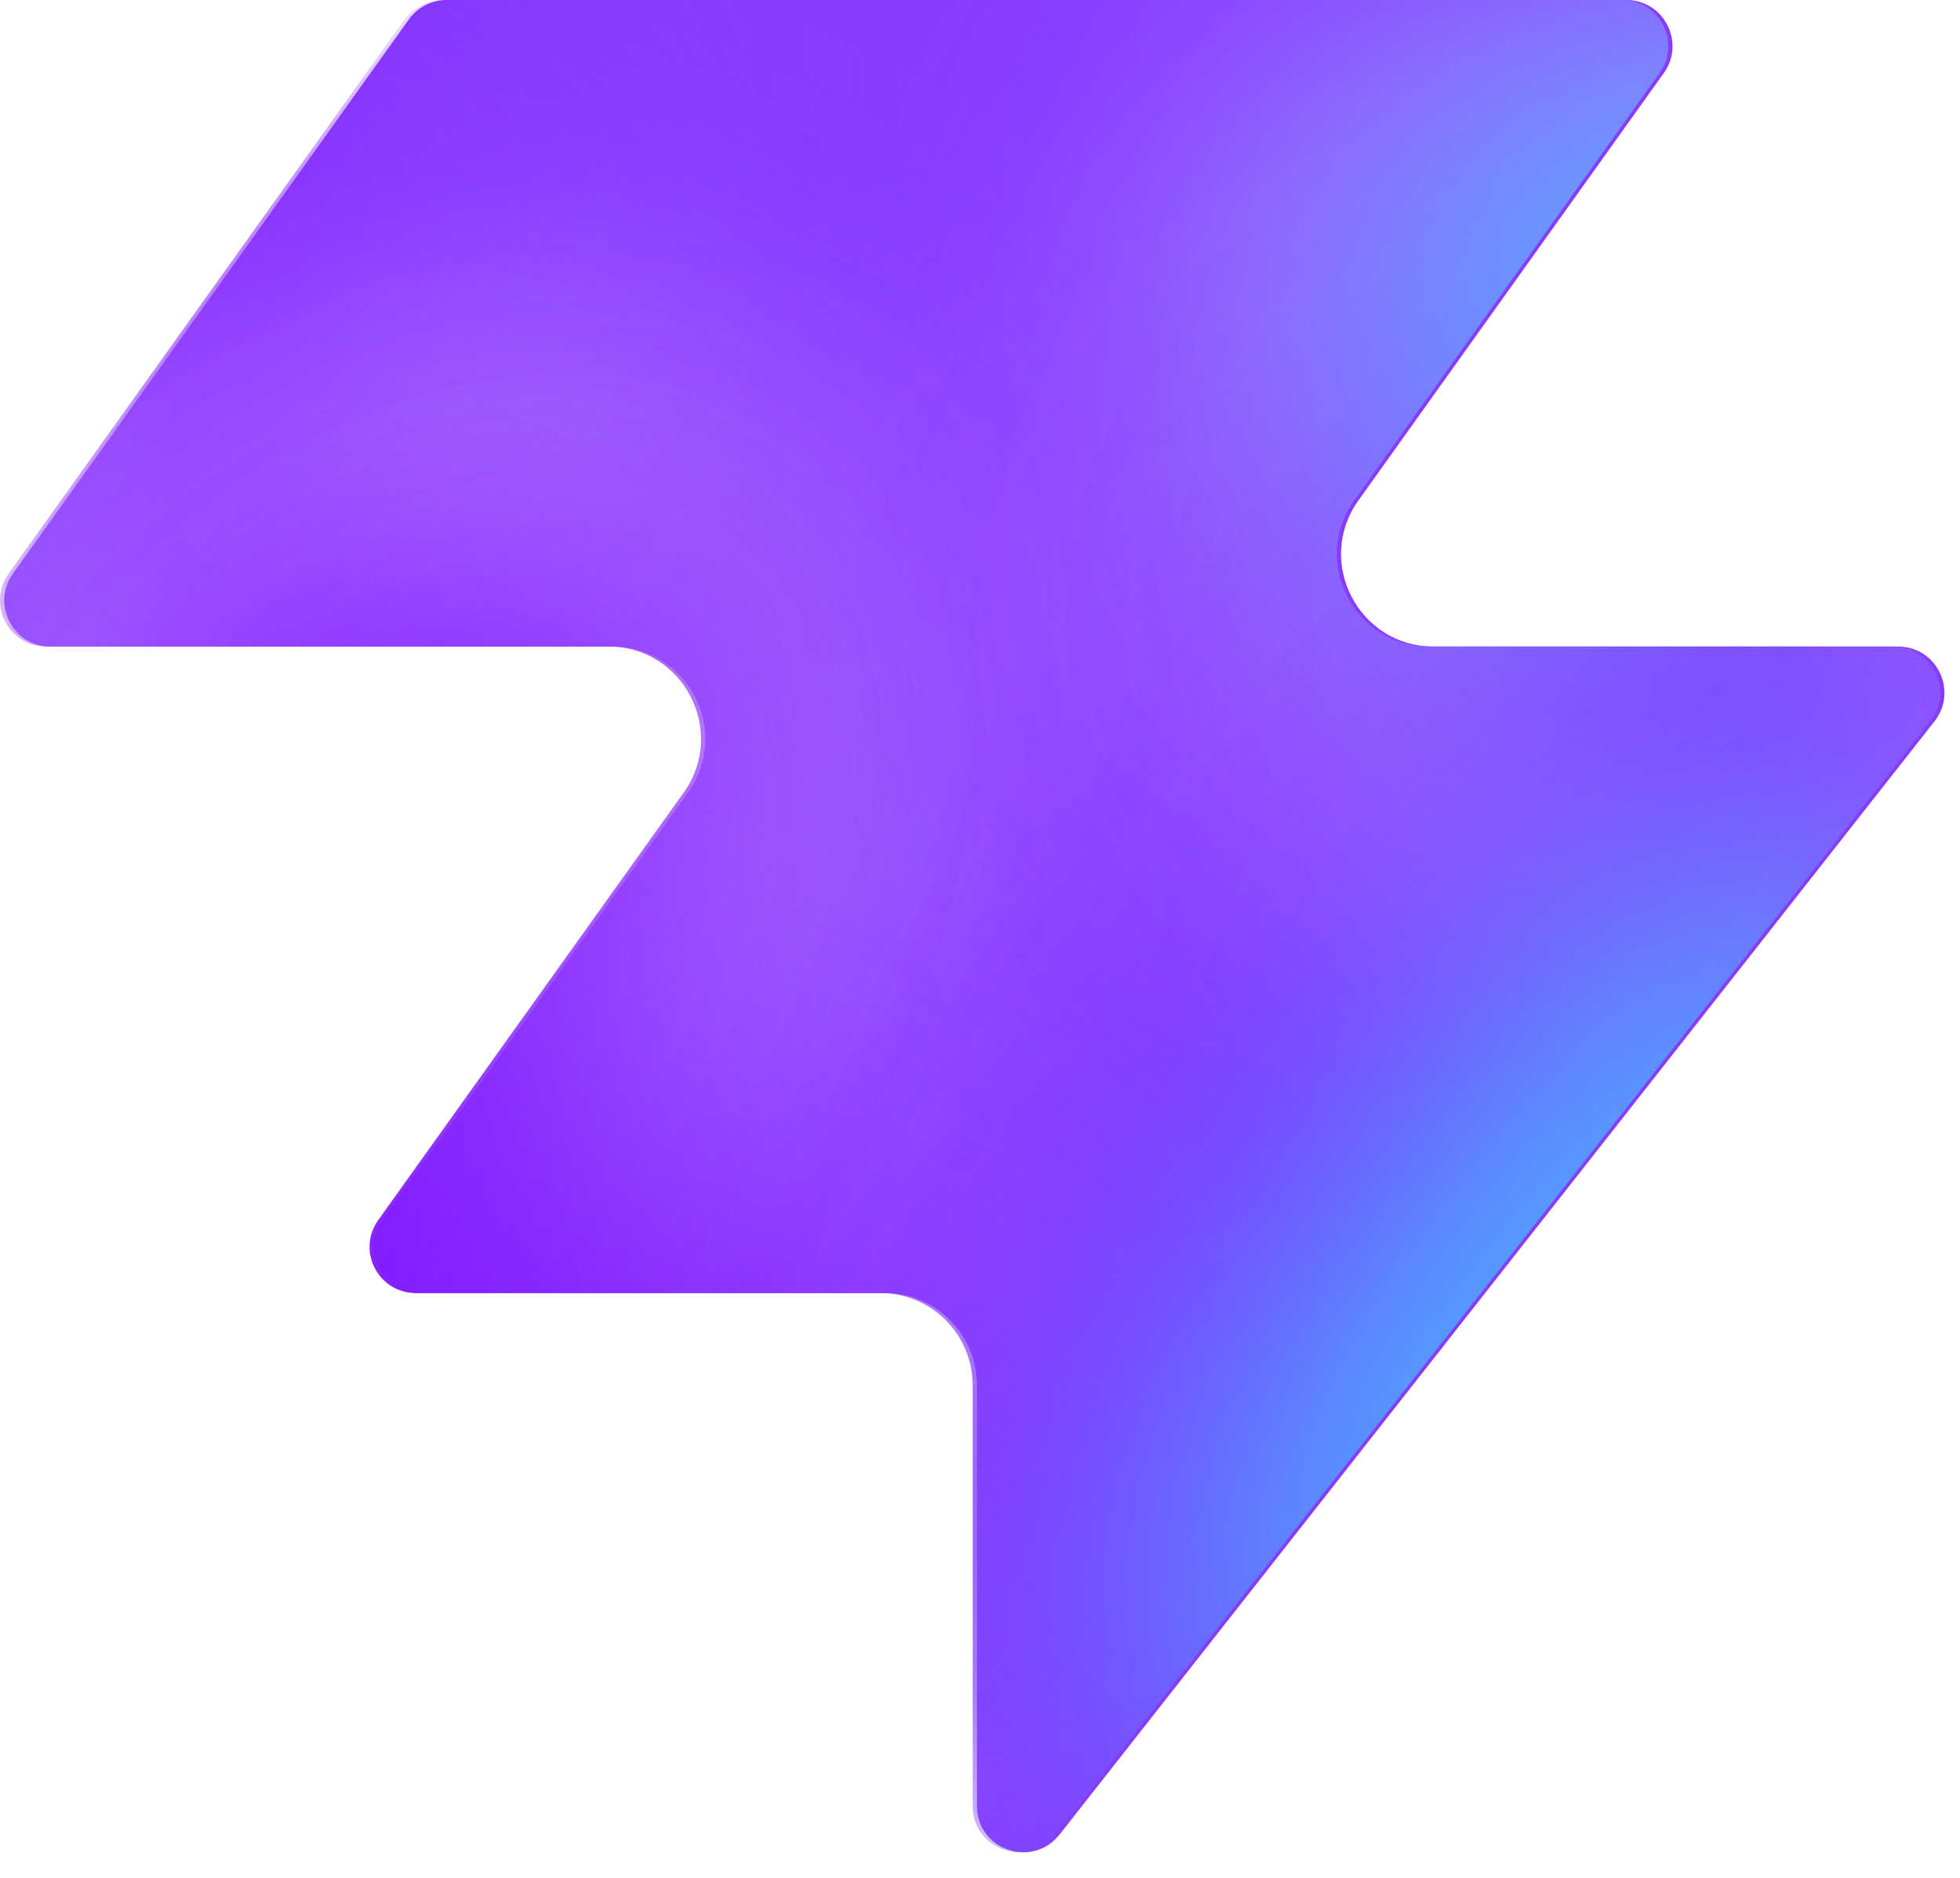
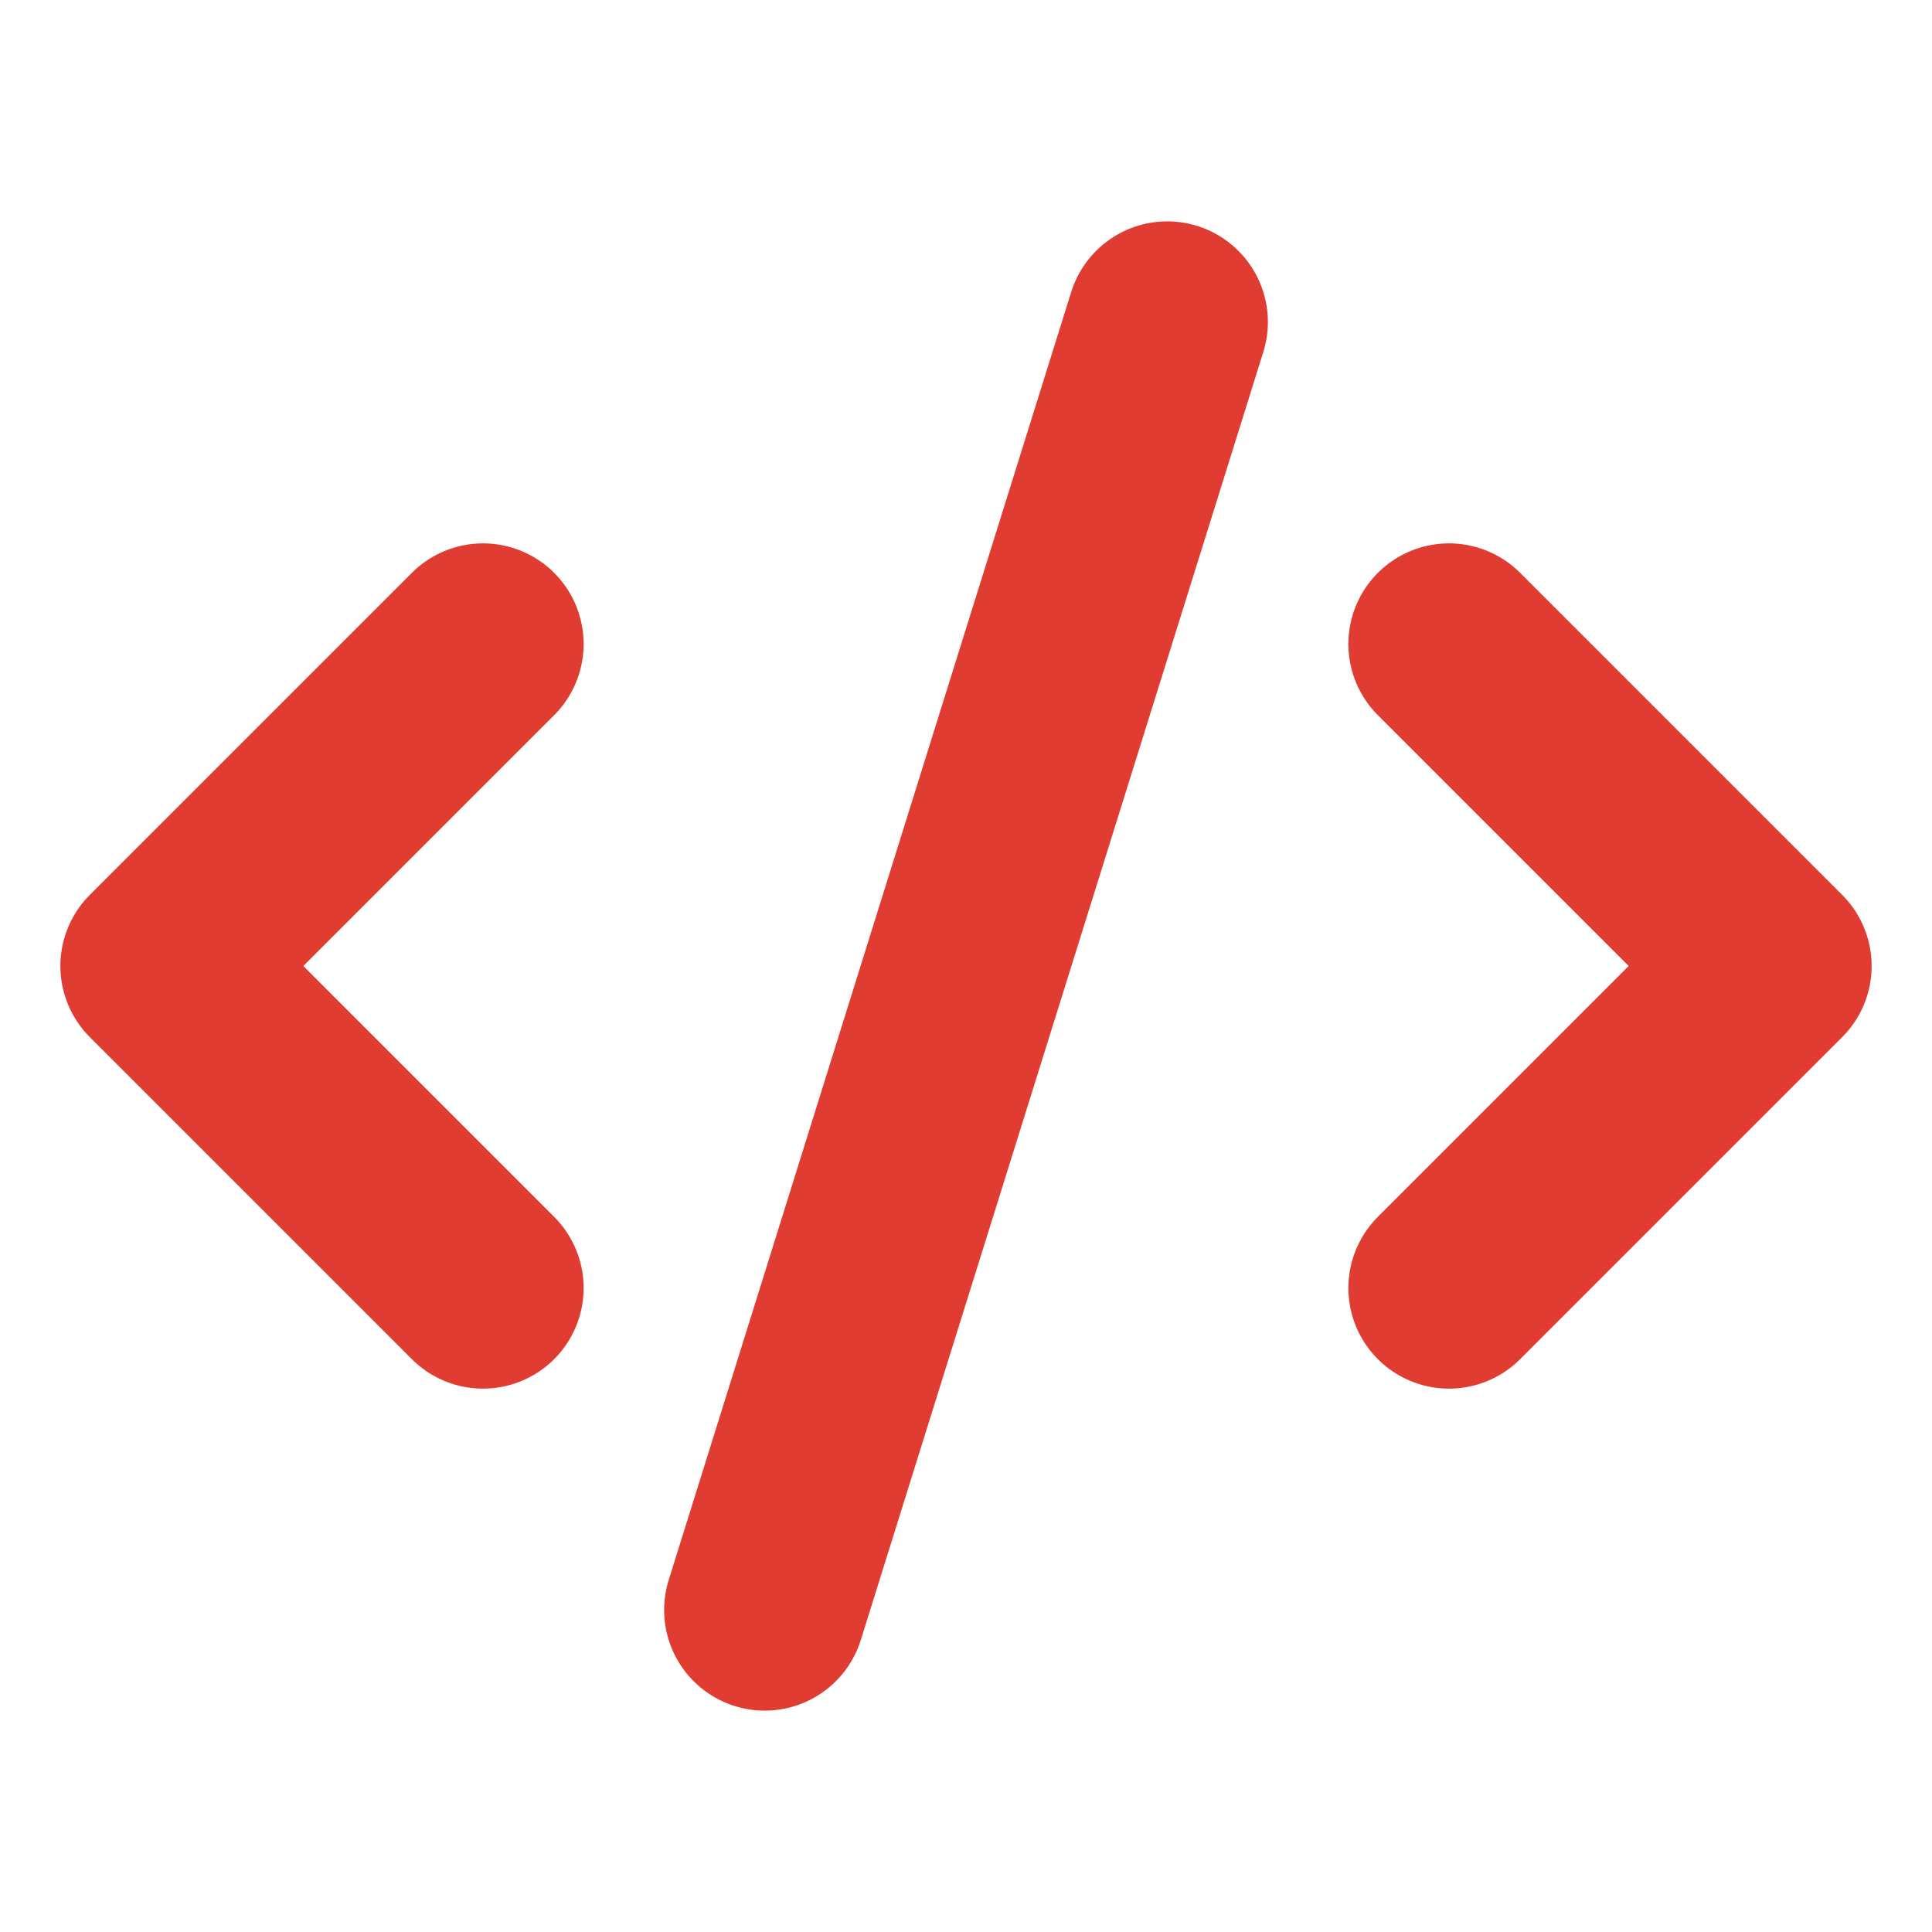
- <svg xmlns="http://www.w3.org/2000/svg" width="48" height="46" fill="none" viewBox="0 0 48 46">
-   <path fill="#863bff" d="M25.946 44.938c-.664.845-2.021.375-2.021-.698V33.937a2.26 2.26 0 0 0-2.262-2.262H10.287c-.92 0-1.456-1.04-.92-1.788l7.48-10.471c1.07-1.497 0-3.578-1.842-3.578H1.237c-.92 0-1.456-1.04-.92-1.788L10.013.474c.214-.297.556-.474.92-.474h28.894c.92 0 1.456 1.04.92 1.788l-7.48 10.471c-1.07 1.498 0 3.579 1.842 3.579h11.377c.943 0 1.473 1.088.89 1.83L25.947 44.94z" style="fill:#863bff;fill:color(display-p3 .525 .23 1);fill-opacity:1" />
-   <mask id="a" width="48" height="46" x="0" y="0" maskUnits="userSpaceOnUse" style="mask-type:alpha">
-     <path fill="#000" d="M25.842 44.938c-.664.844-2.021.375-2.021-.698V33.937a2.26 2.26 0 0 0-2.262-2.262H10.183c-.92 0-1.456-1.04-.92-1.788l7.48-10.471c1.07-1.498 0-3.579-1.842-3.579H1.133c-.92 0-1.456-1.04-.92-1.787L9.91.473c.214-.297.556-.474.92-.474h28.894c.92 0 1.456 1.04.92 1.788l-7.48 10.471c-1.07 1.498 0 3.578 1.842 3.578h11.377c.943 0 1.473 1.088.89 1.832L25.843 44.94z" style="fill:#000;fill-opacity:1" />
-   </mask>
-   <g mask="url(#a)">
-     <g filter="url(#b)">
-       <ellipse cx="5.508" cy="14.704" fill="#ede6ff" rx="5.508" ry="14.704" style="fill:#ede6ff;fill:color(display-p3 .927 .903 1);fill-opacity:1" transform="matrix(.00324 1 1 -.00324 -4.47 31.516)" />
-     </g>
-     <g filter="url(#c)">
-       <ellipse cx="10.399" cy="29.851" fill="#ede6ff" rx="10.399" ry="29.851" style="fill:#ede6ff;fill:color(display-p3 .927 .903 1);fill-opacity:1" transform="matrix(.00324 1 1 -.00324 -39.328 7.883)" />
-     </g>
-     <g filter="url(#d)">
-       <ellipse cx="5.508" cy="30.487" fill="#7e14ff" rx="5.508" ry="30.487" style="fill:#7e14ff;fill:color(display-p3 .492 .077 1);fill-opacity:1" transform="rotate(89.814 -25.913 -14.639)scale(1 -1)" />
-     </g>
-     <g filter="url(#e)">
-       <ellipse cx="5.508" cy="30.599" fill="#7e14ff" rx="5.508" ry="30.599" style="fill:#7e14ff;fill:color(display-p3 .492 .077 1);fill-opacity:1" transform="rotate(89.814 -32.644 -3.334)scale(1 -1)" />
-     </g>
-     <g filter="url(#f)">
-       <ellipse cx="5.508" cy="30.599" fill="#7e14ff" rx="5.508" ry="30.599" style="fill:#7e14ff;fill:color(display-p3 .492 .077 1);fill-opacity:1" transform="matrix(.00324 1 1 -.00324 -34.34 30.47)" />
-     </g>
-     <g filter="url(#g)">
-       <ellipse cx="14.072" cy="22.078" fill="#ede6ff" rx="14.072" ry="22.078" style="fill:#ede6ff;fill:color(display-p3 .927 .903 1);fill-opacity:1" transform="rotate(93.35 24.506 48.493)scale(-1 1)" />
-     </g>
-     <g filter="url(#h)">
-       <ellipse cx="3.47" cy="21.501" fill="#7e14ff" rx="3.47" ry="21.501" style="fill:#7e14ff;fill:color(display-p3 .492 .077 1);fill-opacity:1" transform="rotate(89.009 28.708 47.59)scale(-1 1)" />
-     </g>
-     <g filter="url(#i)">
-       <ellipse cx="3.47" cy="21.501" fill="#7e14ff" rx="3.47" ry="21.501" style="fill:#7e14ff;fill:color(display-p3 .492 .077 1);fill-opacity:1" transform="rotate(89.009 28.708 47.59)scale(-1 1)" />
-     </g>
-     <g filter="url(#j)">
-       <ellipse cx=".387" cy="8.972" fill="#7e14ff" rx="4.407" ry="29.108" style="fill:#7e14ff;fill:color(display-p3 .492 .077 1);fill-opacity:1" transform="rotate(39.51 .387 8.972)" />
-     </g>
-     <g filter="url(#k)">
-       <ellipse cx="47.523" cy="-6.092" fill="#7e14ff" rx="4.407" ry="29.108" style="fill:#7e14ff;fill:color(display-p3 .492 .077 1);fill-opacity:1" transform="rotate(37.892 47.523 -6.092)" />
-     </g>
-     <g filter="url(#l)">
-       <ellipse cx="41.412" cy="6.333" fill="#47bfff" rx="5.971" ry="9.665" style="fill:#47bfff;fill:color(display-p3 .28 .748 1);fill-opacity:1" transform="rotate(37.892 41.412 6.333)" />
-     </g>
-     <g filter="url(#m)">
-       <ellipse cx="-1.879" cy="38.332" fill="#7e14ff" rx="4.407" ry="29.108" style="fill:#7e14ff;fill:color(display-p3 .492 .077 1);fill-opacity:1" transform="rotate(37.892 -1.88 38.332)" />
-     </g>
-     <g filter="url(#n)">
-       <ellipse cx="-1.879" cy="38.332" fill="#7e14ff" rx="4.407" ry="29.108" style="fill:#7e14ff;fill:color(display-p3 .492 .077 1);fill-opacity:1" transform="rotate(37.892 -1.88 38.332)" />
-     </g>
-     <g filter="url(#o)">
-       <ellipse cx="35.651" cy="29.907" fill="#7e14ff" rx="4.407" ry="29.108" style="fill:#7e14ff;fill:color(display-p3 .492 .077 1);fill-opacity:1" transform="rotate(37.892 35.651 29.907)" />
-     </g>
-     <g filter="url(#p)">
-       <ellipse cx="38.418" cy="32.4" fill="#47bfff" rx="5.971" ry="15.297" style="fill:#47bfff;fill:color(display-p3 .28 .748 1);fill-opacity:1" transform="rotate(37.892 38.418 32.4)" />
-     </g>
-   </g>
-   <defs>
-     <filter id="b" width="60.045" height="41.654" x="-19.77" y="16.149" color-interpolation-filters="sRGB" filterUnits="userSpaceOnUse">
-       <feFlood flood-opacity="0" result="BackgroundImageFix" />
-       <feBlend in="SourceGraphic" in2="BackgroundImageFix" result="shape" />
-       <feGaussianBlur result="effect1_foregroundBlur_2002_17158" stdDeviation="7.659" />
-     </filter>
-     <filter id="c" width="90.34" height="51.437" x="-54.613" y="-7.533" color-interpolation-filters="sRGB" filterUnits="userSpaceOnUse">
-       <feFlood flood-opacity="0" result="BackgroundImageFix" />
-       <feBlend in="SourceGraphic" in2="BackgroundImageFix" result="shape" />
-       <feGaussianBlur result="effect1_foregroundBlur_2002_17158" stdDeviation="7.659" />
-     </filter>
-     <filter id="d" width="79.355" height="29.4" x="-49.64" y="2.03" color-interpolation-filters="sRGB" filterUnits="userSpaceOnUse">
-       <feFlood flood-opacity="0" result="BackgroundImageFix" />
-       <feBlend in="SourceGraphic" in2="BackgroundImageFix" result="shape" />
-       <feGaussianBlur result="effect1_foregroundBlur_2002_17158" stdDeviation="4.596" />
-     </filter>
-     <filter id="e" width="79.579" height="29.4" x="-45.045" y="20.029" color-interpolation-filters="sRGB" filterUnits="userSpaceOnUse">
-       <feFlood flood-opacity="0" result="BackgroundImageFix" />
-       <feBlend in="SourceGraphic" in2="BackgroundImageFix" result="shape" />
-       <feGaussianBlur result="effect1_foregroundBlur_2002_17158" stdDeviation="4.596" />
-     </filter>
-     <filter id="f" width="79.579" height="29.4" x="-43.513" y="21.178" color-interpolation-filters="sRGB" filterUnits="userSpaceOnUse">
-       <feFlood flood-opacity="0" result="BackgroundImageFix" />
-       <feBlend in="SourceGraphic" in2="BackgroundImageFix" result="shape" />
-       <feGaussianBlur result="effect1_foregroundBlur_2002_17158" stdDeviation="4.596" />
-     </filter>
-     <filter id="g" width="74.749" height="58.852" x="15.756" y="-17.901" color-interpolation-filters="sRGB" filterUnits="userSpaceOnUse">
-       <feFlood flood-opacity="0" result="BackgroundImageFix" />
-       <feBlend in="SourceGraphic" in2="BackgroundImageFix" result="shape" />
-       <feGaussianBlur result="effect1_foregroundBlur_2002_17158" stdDeviation="7.659" />
-     </filter>
-     <filter id="h" width="61.377" height="25.362" x="23.548" y="2.284" color-interpolation-filters="sRGB" filterUnits="userSpaceOnUse">
-       <feFlood flood-opacity="0" result="BackgroundImageFix" />
-       <feBlend in="SourceGraphic" in2="BackgroundImageFix" result="shape" />
-       <feGaussianBlur result="effect1_foregroundBlur_2002_17158" stdDeviation="4.596" />
-     </filter>
-     <filter id="i" width="61.377" height="25.362" x="23.548" y="2.284" color-interpolation-filters="sRGB" filterUnits="userSpaceOnUse">
-       <feFlood flood-opacity="0" result="BackgroundImageFix" />
-       <feBlend in="SourceGraphic" in2="BackgroundImageFix" result="shape" />
-       <feGaussianBlur result="effect1_foregroundBlur_2002_17158" stdDeviation="4.596" />
-     </filter>
-     <filter id="j" width="56.045" height="63.649" x="-27.636" y="-22.853" color-interpolation-filters="sRGB" filterUnits="userSpaceOnUse">
-       <feFlood flood-opacity="0" result="BackgroundImageFix" />
-       <feBlend in="SourceGraphic" in2="BackgroundImageFix" result="shape" />
-       <feGaussianBlur result="effect1_foregroundBlur_2002_17158" stdDeviation="4.596" />
-     </filter>
-     <filter id="k" width="54.814" height="64.646" x="20.116" y="-38.415" color-interpolation-filters="sRGB" filterUnits="userSpaceOnUse">
-       <feFlood flood-opacity="0" result="BackgroundImageFix" />
-       <feBlend in="SourceGraphic" in2="BackgroundImageFix" result="shape" />
-       <feGaussianBlur result="effect1_foregroundBlur_2002_17158" stdDeviation="4.596" />
-     </filter>
-     <filter id="l" width="33.541" height="35.313" x="24.641" y="-11.323" color-interpolation-filters="sRGB" filterUnits="userSpaceOnUse">
-       <feFlood flood-opacity="0" result="BackgroundImageFix" />
-       <feBlend in="SourceGraphic" in2="BackgroundImageFix" result="shape" />
-       <feGaussianBlur result="effect1_foregroundBlur_2002_17158" stdDeviation="4.596" />
-     </filter>
-     <filter id="m" width="54.814" height="64.646" x="-29.286" y="6.009" color-interpolation-filters="sRGB" filterUnits="userSpaceOnUse">
-       <feFlood flood-opacity="0" result="BackgroundImageFix" />
-       <feBlend in="SourceGraphic" in2="BackgroundImageFix" result="shape" />
-       <feGaussianBlur result="effect1_foregroundBlur_2002_17158" stdDeviation="4.596" />
-     </filter>
-     <filter id="n" width="54.814" height="64.646" x="-29.286" y="6.009" color-interpolation-filters="sRGB" filterUnits="userSpaceOnUse">
-       <feFlood flood-opacity="0" result="BackgroundImageFix" />
-       <feBlend in="SourceGraphic" in2="BackgroundImageFix" result="shape" />
-       <feGaussianBlur result="effect1_foregroundBlur_2002_17158" stdDeviation="4.596" />
-     </filter>
-     <filter id="o" width="54.814" height="64.646" x="8.244" y="-2.416" color-interpolation-filters="sRGB" filterUnits="userSpaceOnUse">
-       <feFlood flood-opacity="0" result="BackgroundImageFix" />
-       <feBlend in="SourceGraphic" in2="BackgroundImageFix" result="shape" />
-       <feGaussianBlur result="effect1_foregroundBlur_2002_17158" stdDeviation="4.596" />
-     </filter>
-     <filter id="p" width="39.409" height="43.623" x="18.713" y="10.588" color-interpolation-filters="sRGB" filterUnits="userSpaceOnUse">
-       <feFlood flood-opacity="0" result="BackgroundImageFix" />
-       <feBlend in="SourceGraphic" in2="BackgroundImageFix" result="shape" />
-       <feGaussianBlur result="effect1_foregroundBlur_2002_17158" stdDeviation="4.596" />
-     </filter>
-   </defs>
+ <svg xmlns="http://www.w3.org/2000/svg" width="32" height="32" viewBox="0 0 24 24" fill="none" stroke="#E03C31" stroke-width="2.5" stroke-linecap="round" stroke-linejoin="round">
+   <path d="m18 16 4-4-4-4" />
+   <path d="m6 8-4 4 4 4" />
+   <path d="m14.5 4-5 16" />
</svg>
